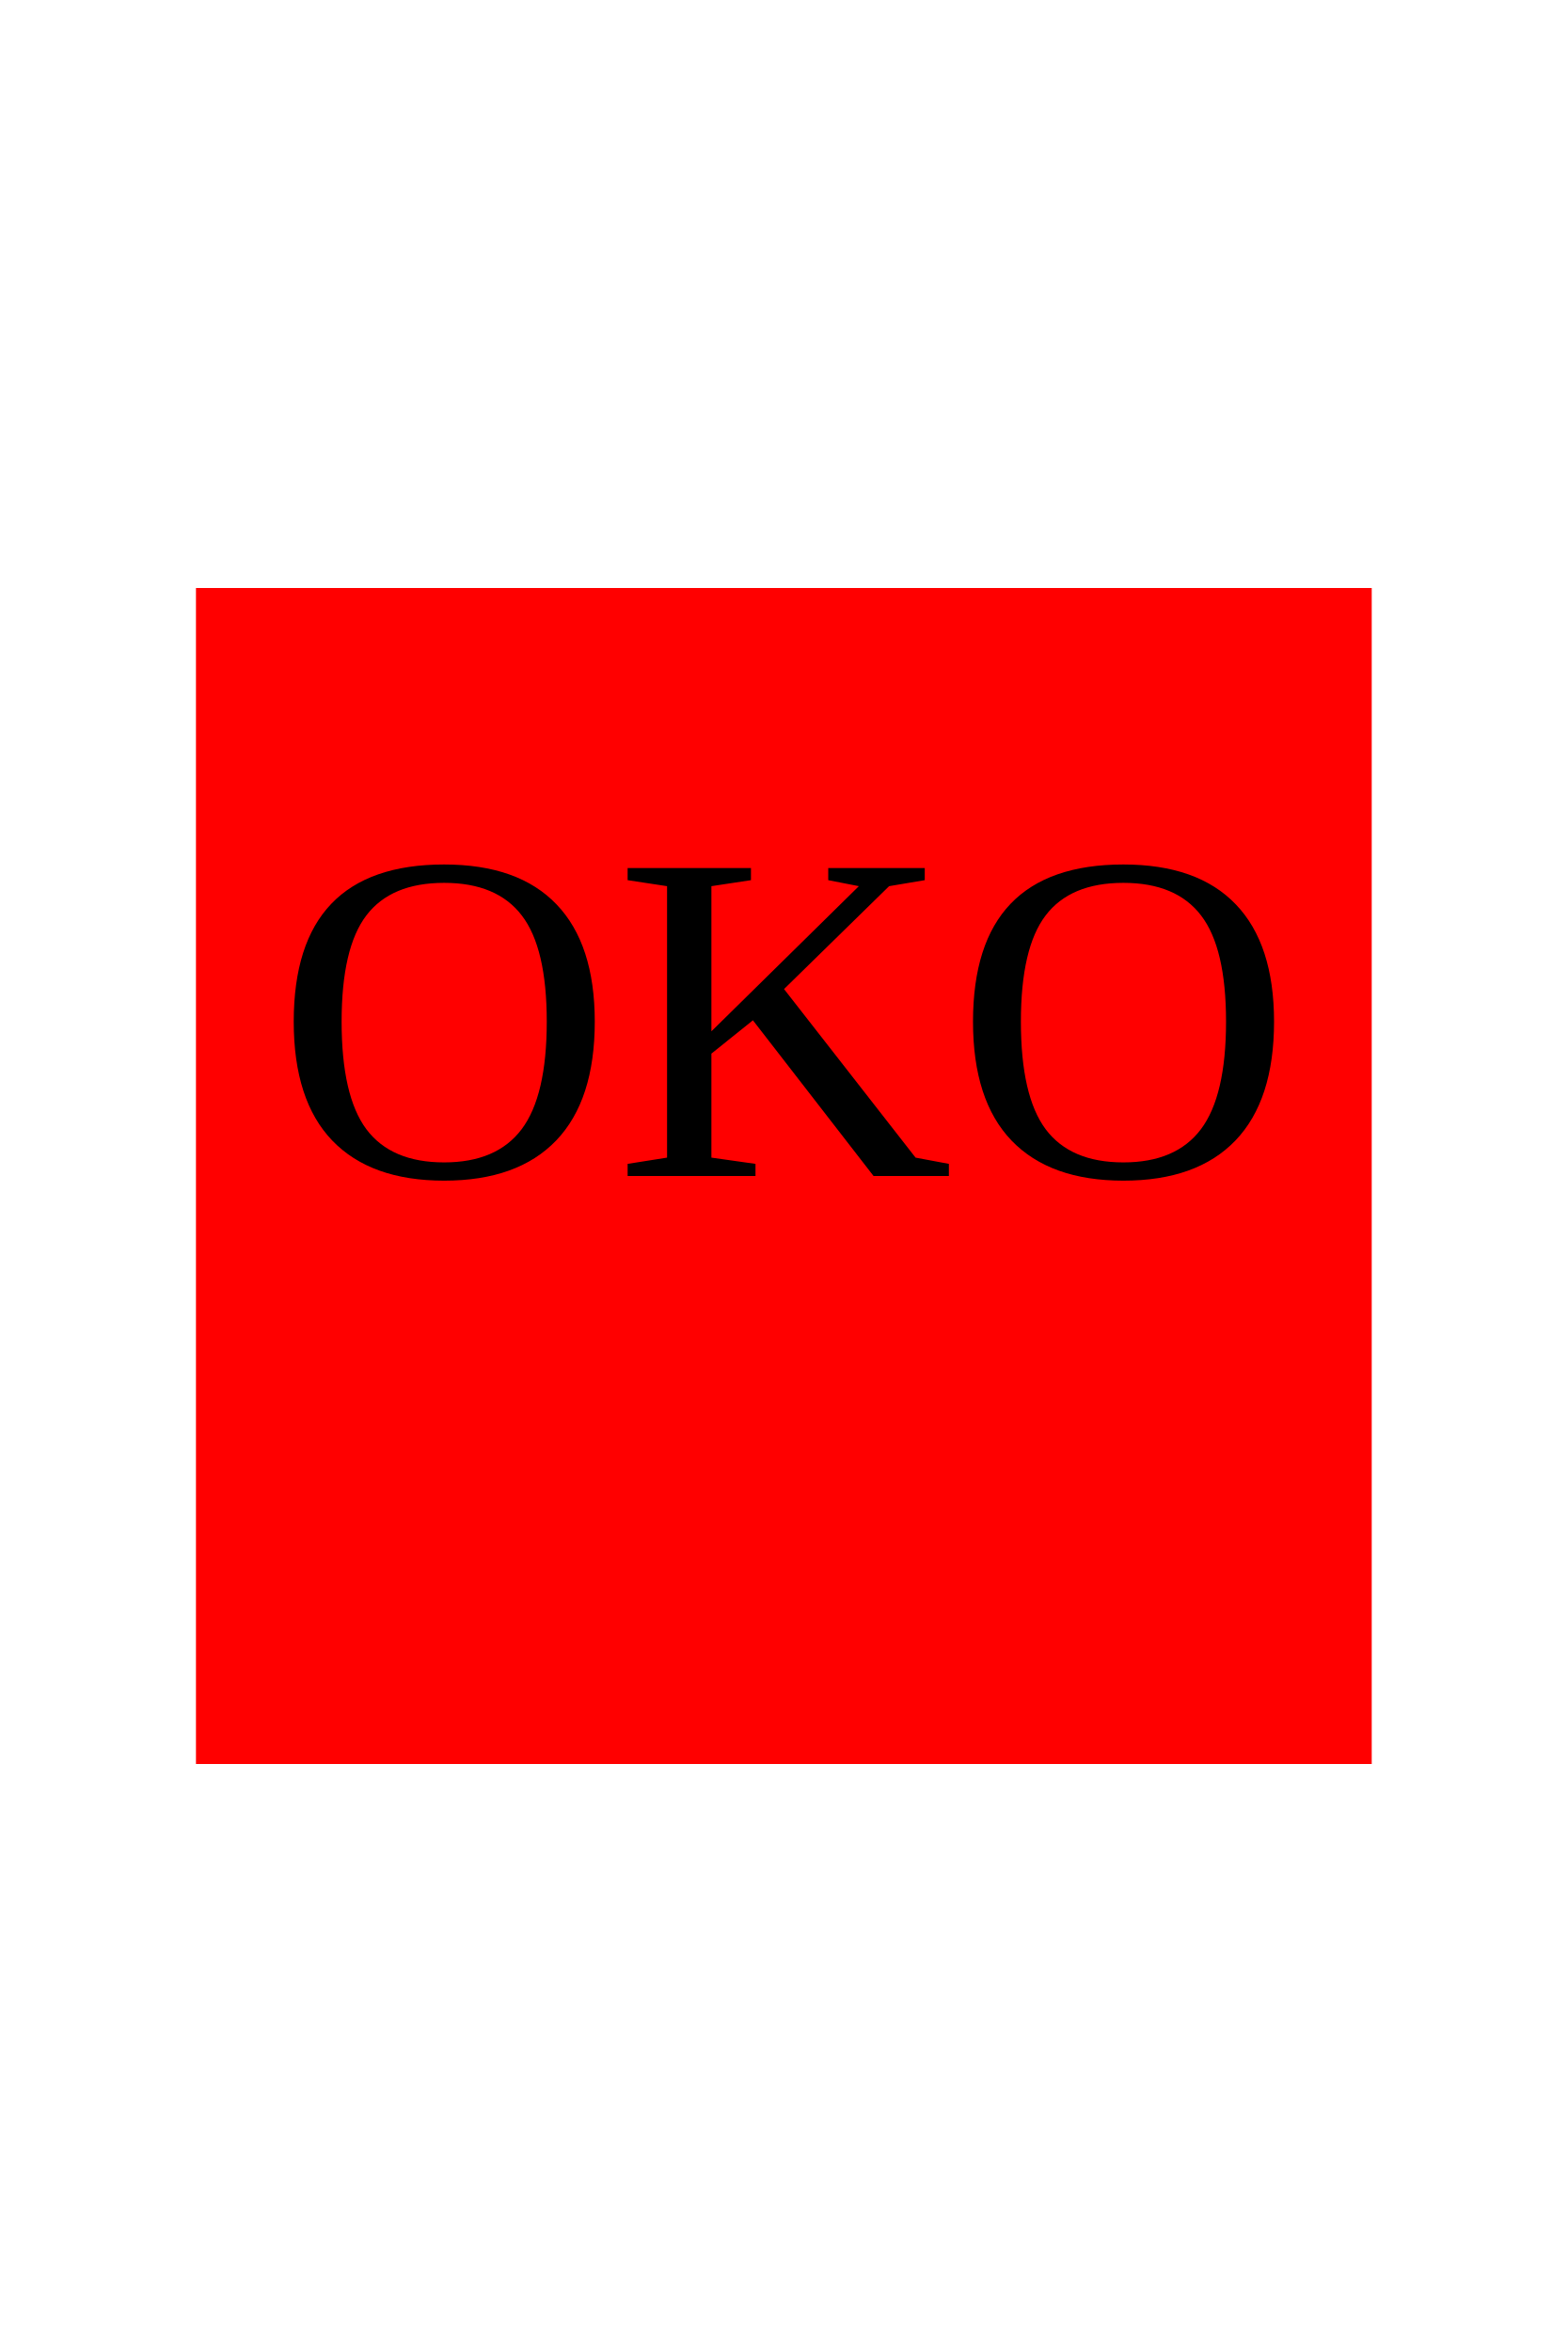
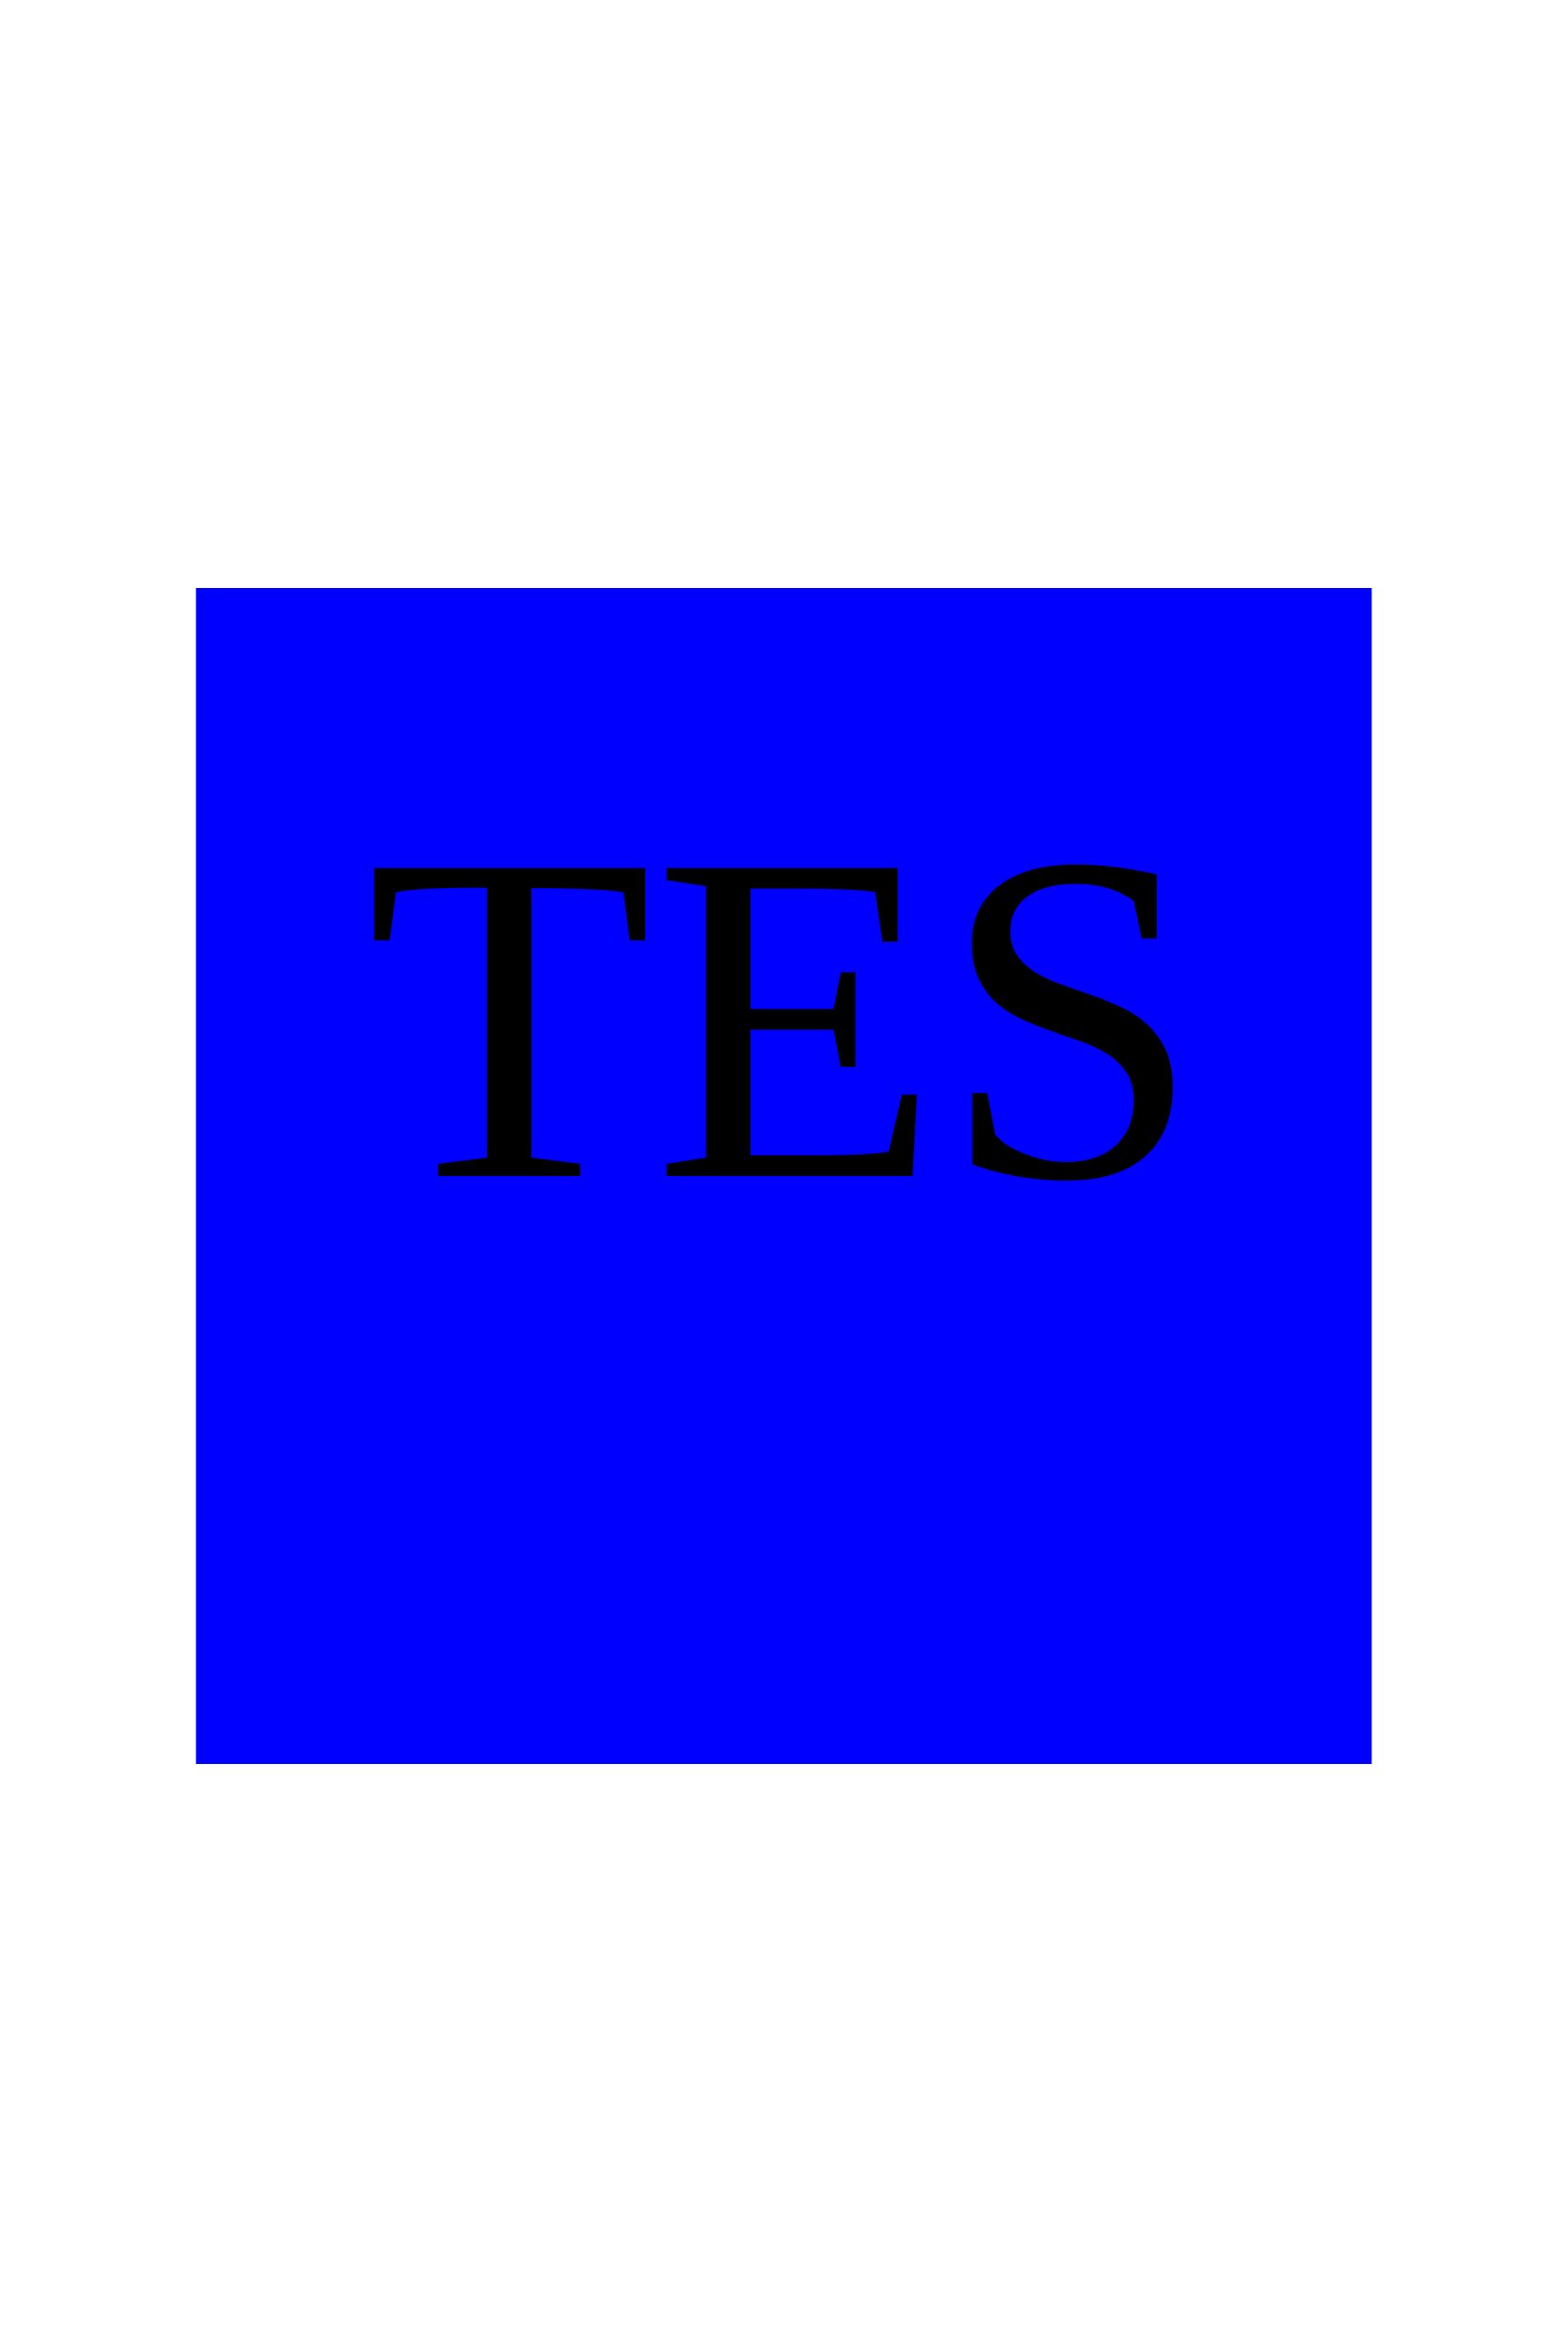
<svg xmlns="http://www.w3.org/2000/svg" version="1.1" height="300" width="200">
-   <rect x="25" y="75" height="150" width="150" fill="red" />
-   <text text-anchor="middle" x="100" y="150" font-size="60" fill="black">OKO</text>
+   <rect x="25" y="75" height="150" width="150" fill="Blue" />
+   <text text-anchor="middle" x="100" y="150" font-size="60" fill="black">TES</text>
</svg>
